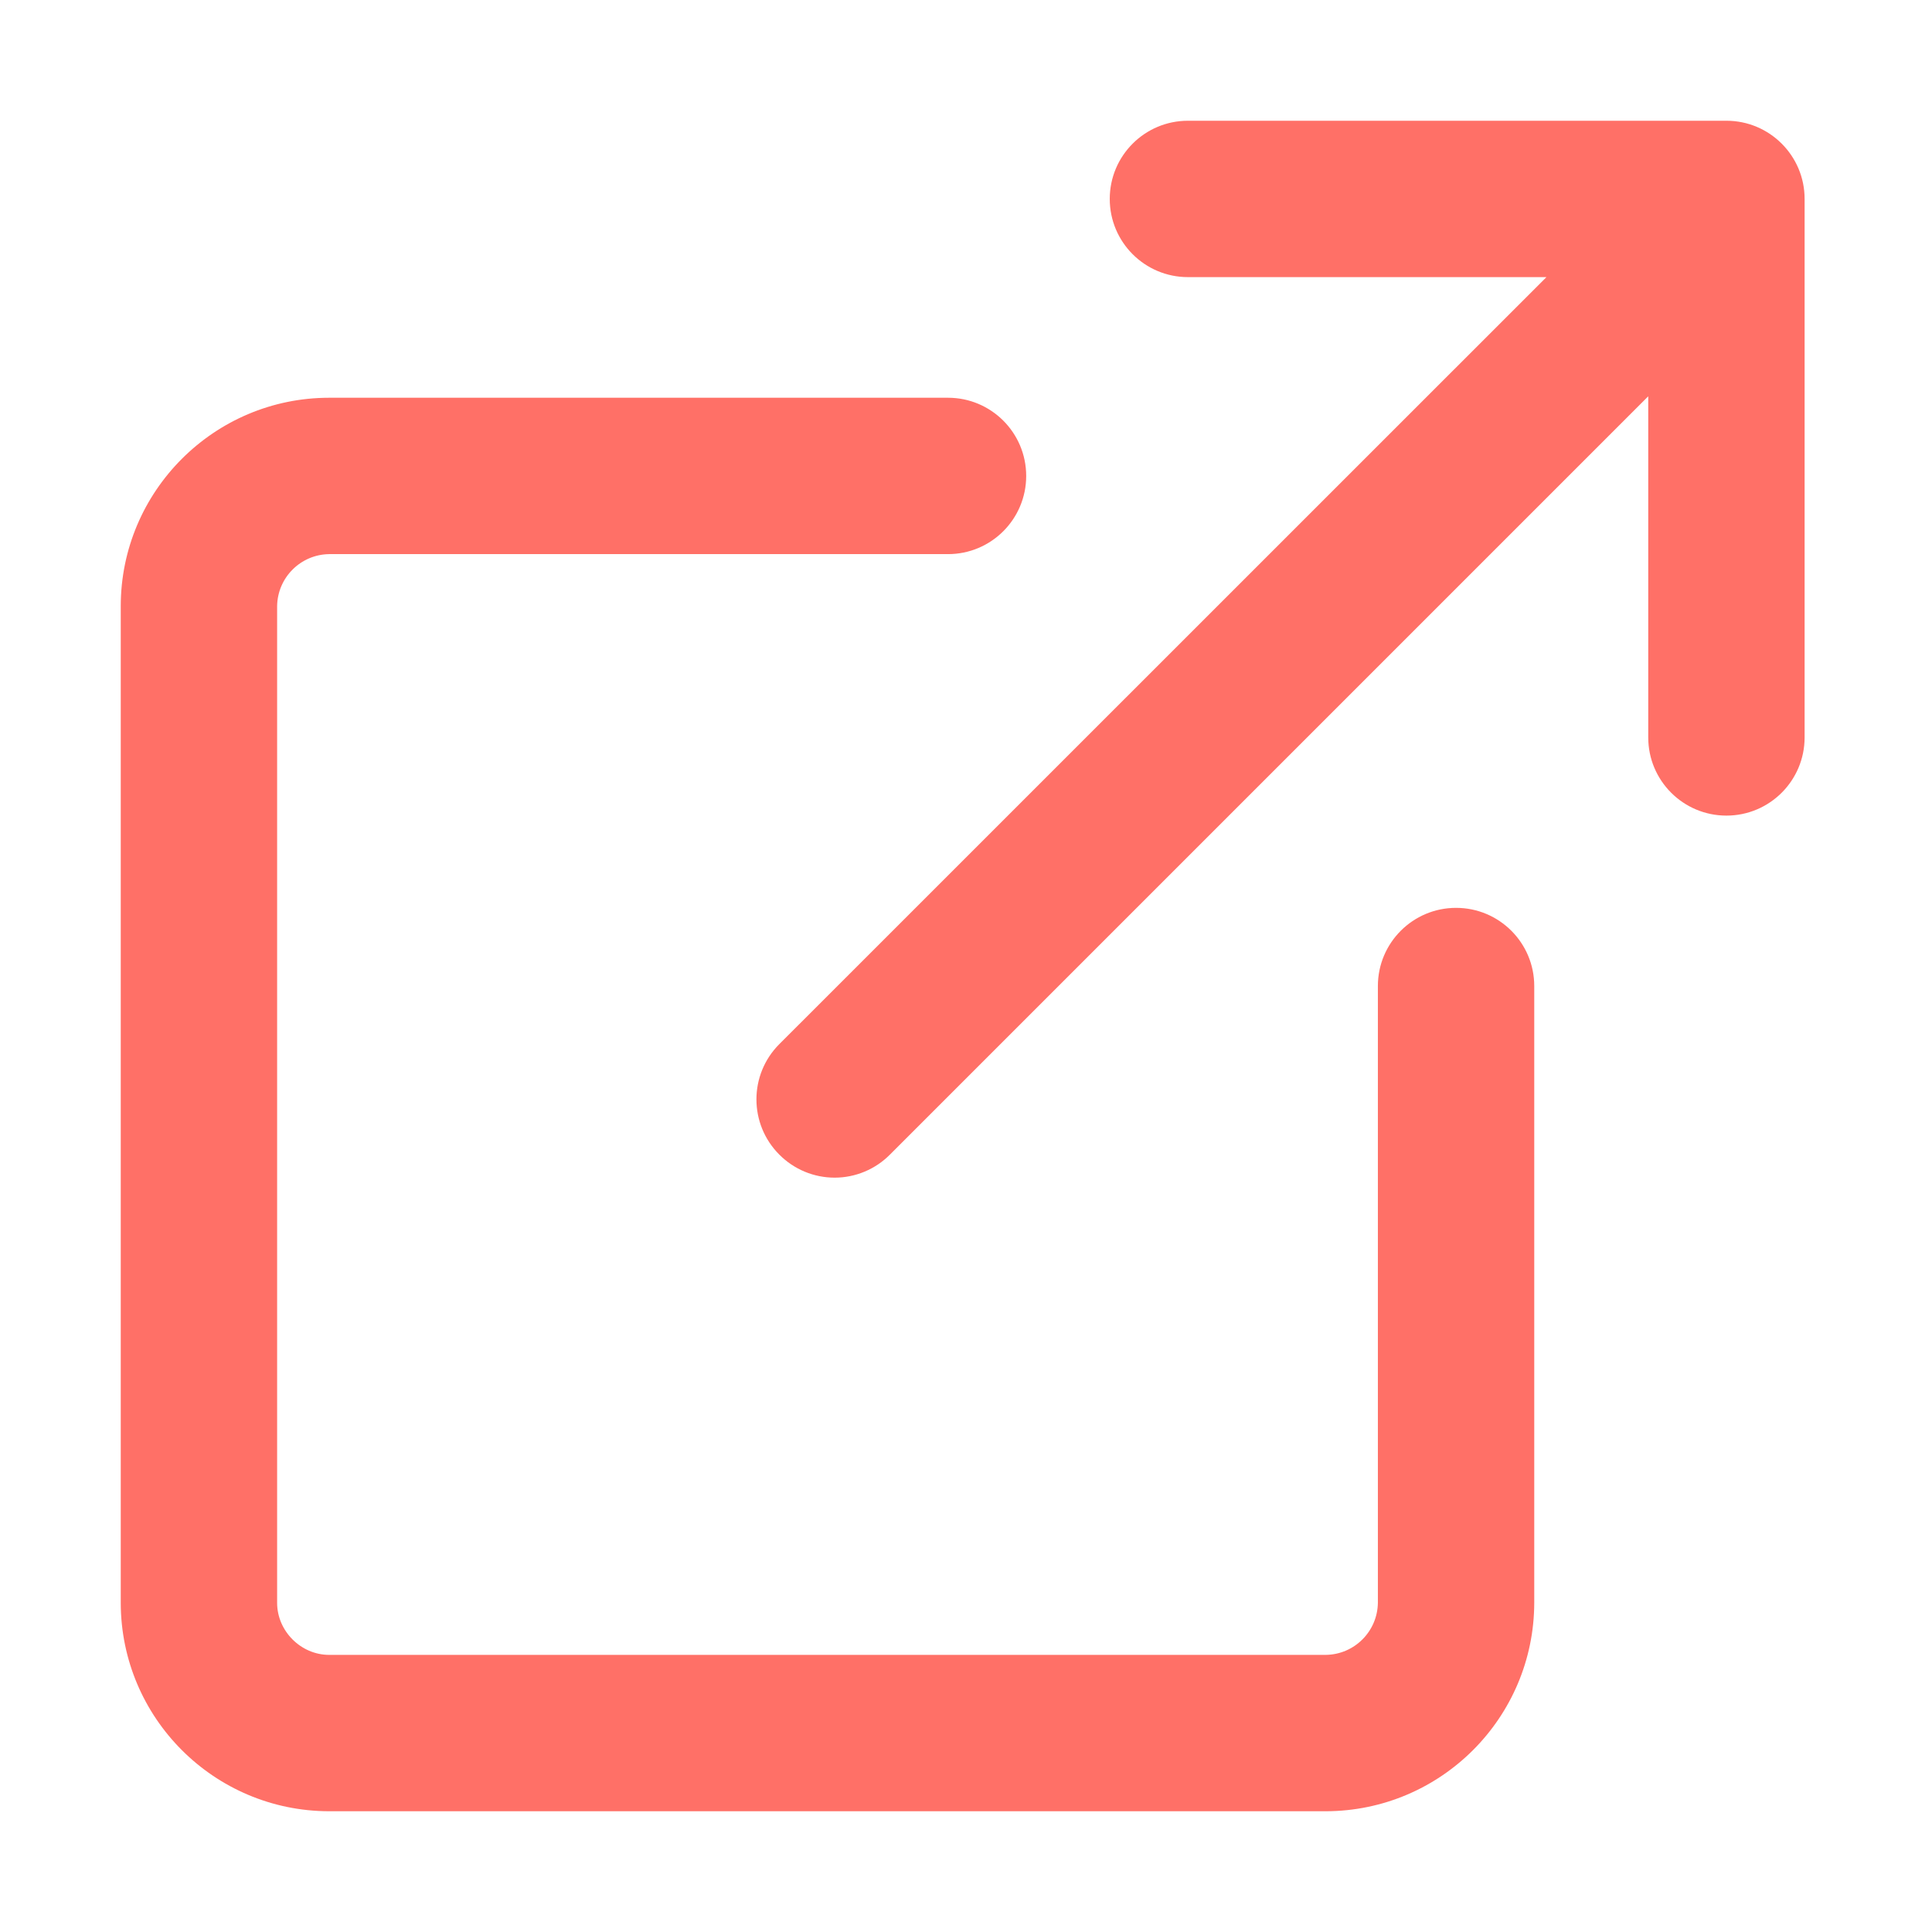
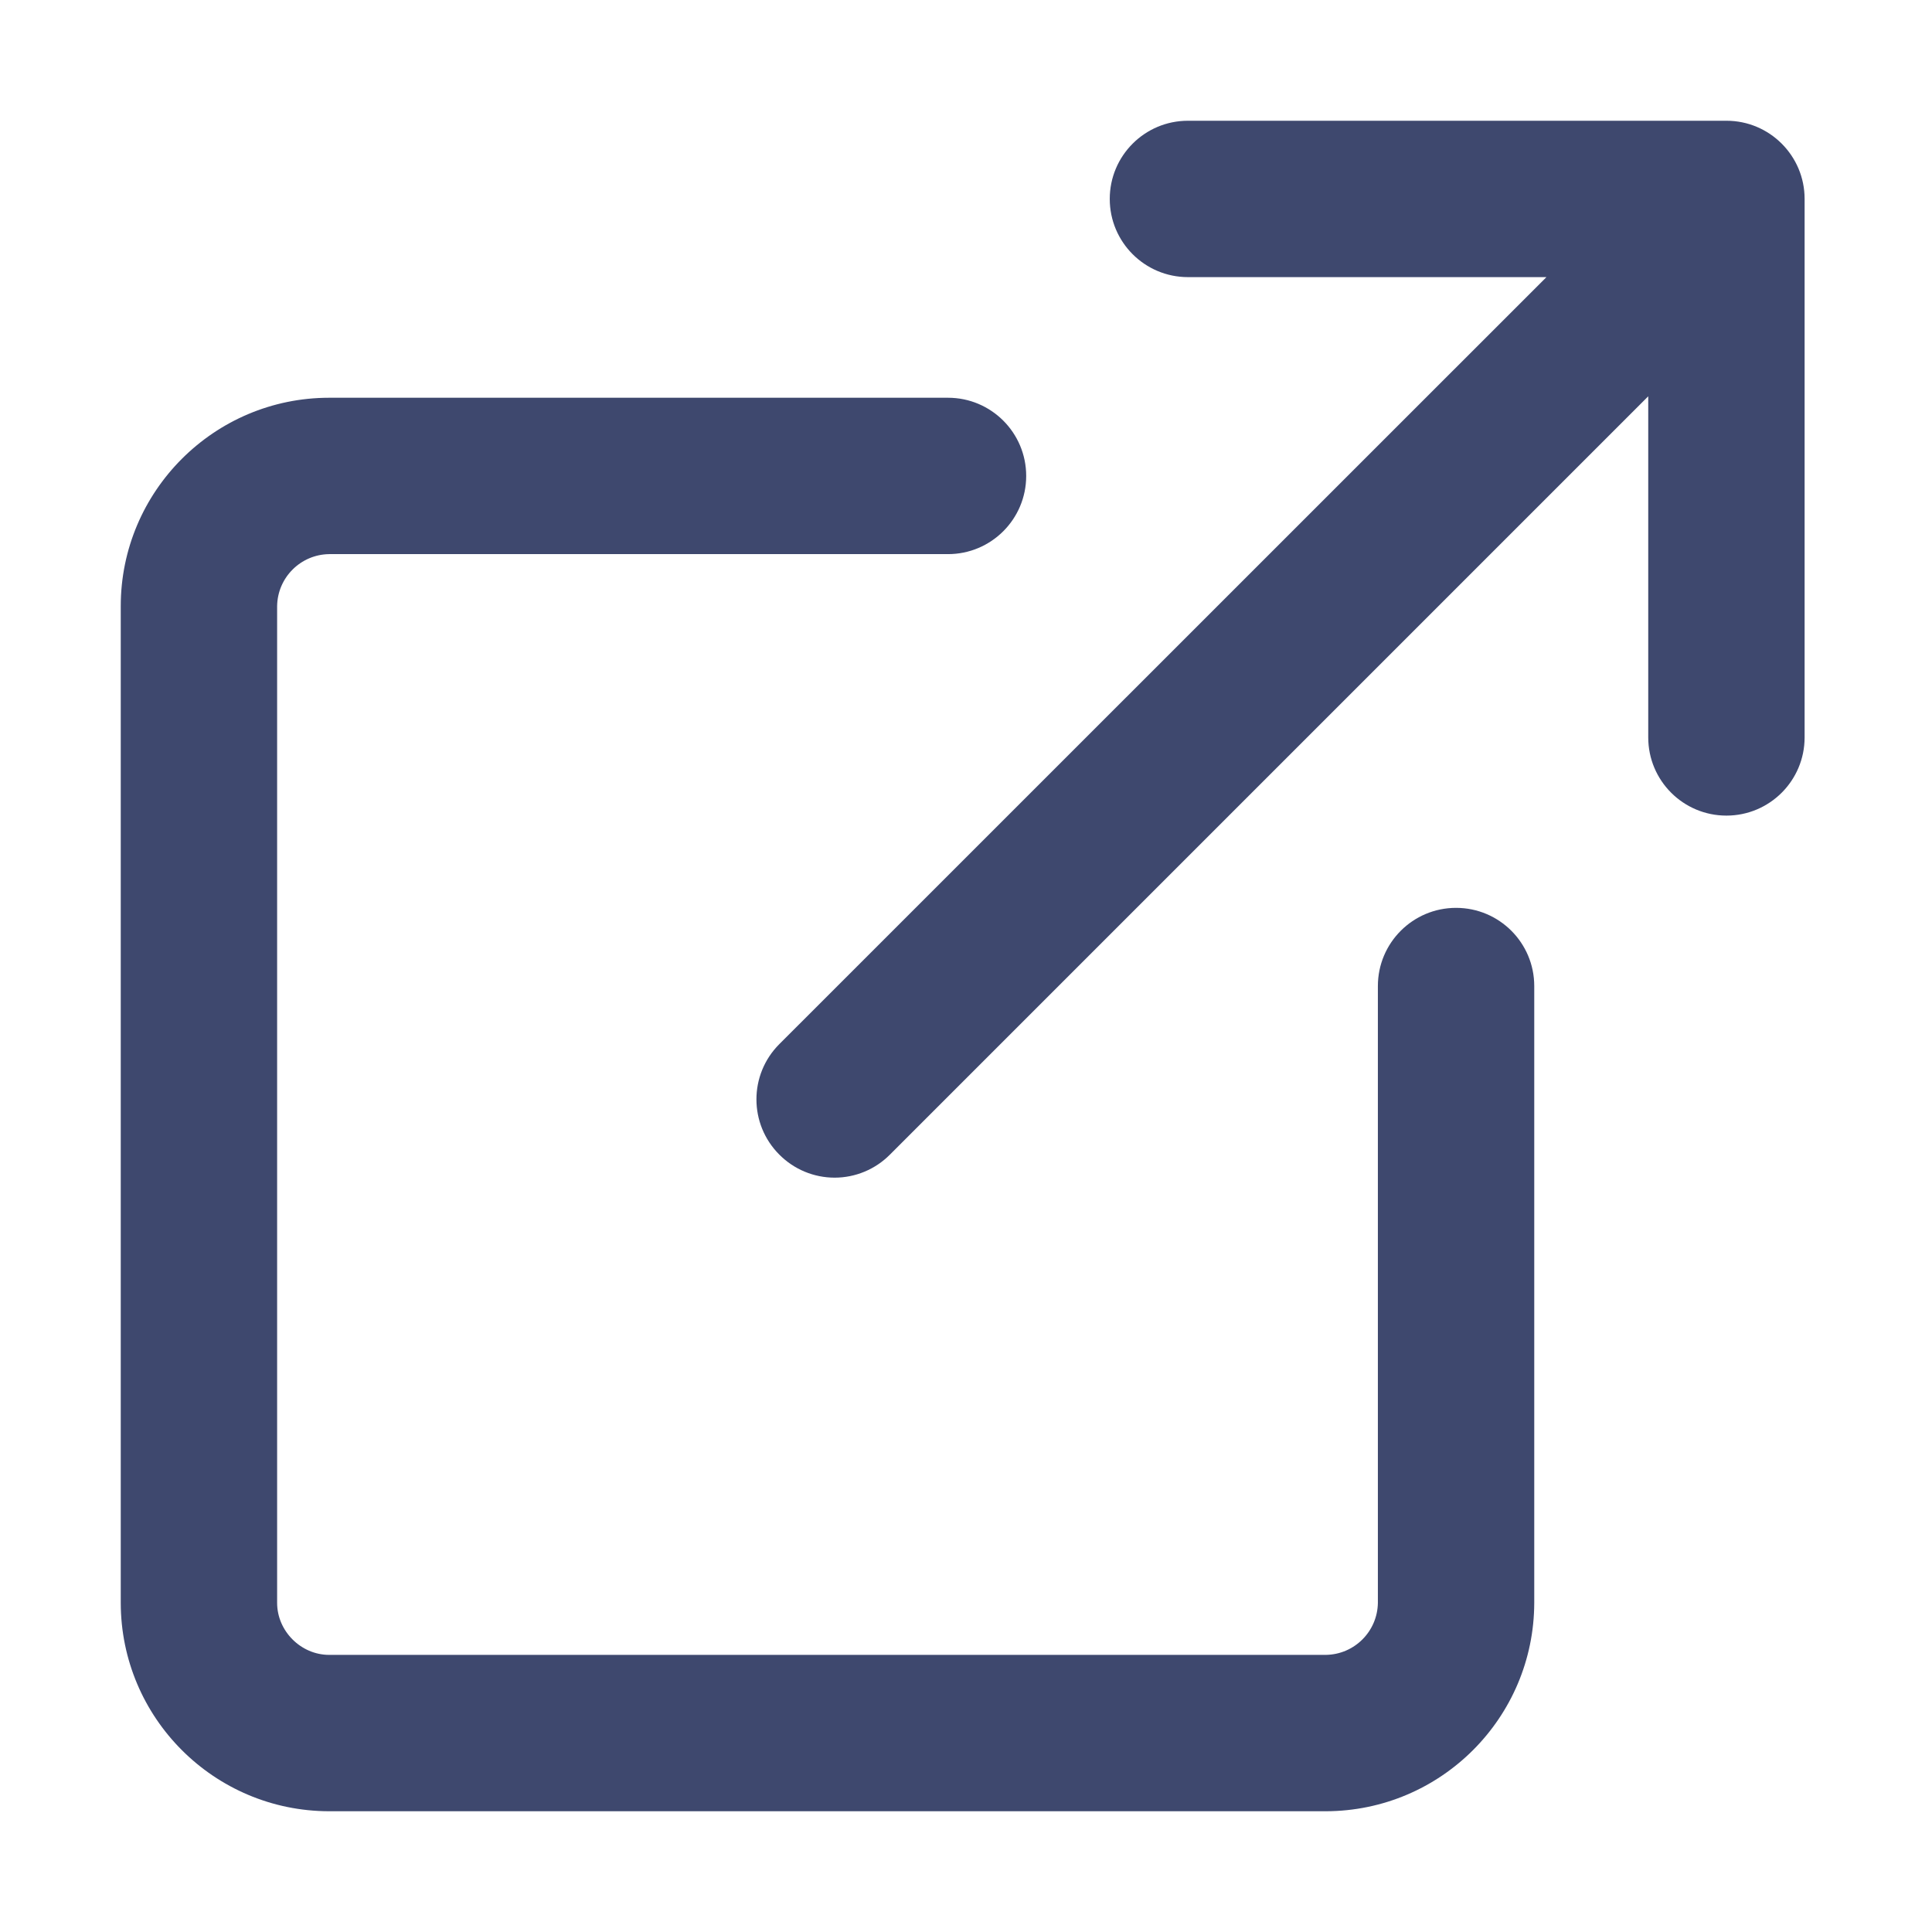
- <svg xmlns="http://www.w3.org/2000/svg" width="16" height="16" fill="none">
-   <path fill-rule="evenodd" clip-rule="evenodd" d="M9.838 1h4.46c.357 0 .647.29.647.647v4.46a.647.647 0 11-1.295 0V3.282l-6.28 6.28a.645.645 0 01-.916 0 .647.647 0 010-.915l6.353-6.352H9.838a.647.647 0 110-1.295zm1.573 7.166a.647.647 0 111.295 0v5.107A1.73 1.73 0 0110.98 15H2.726A1.728 1.728 0 011 13.274V5.02c0-.952.774-1.726 1.726-1.726h5.125a.647.647 0 110 1.295H2.726a.437.437 0 00-.431.431v8.254c0 .234.197.431.431.431h8.254a.437.437 0 00.431-.431V8.166z" fill="#ff7067" />
+ <svg xmlns="http://www.w3.org/2000/svg" fill="none" width="16" height="16">
+   <path fill-rule="evenodd" clip-rule="evenodd" d="M9.838 1h4.46c.357 0 .647.29.647.647v4.46a.647.647 0 11-1.295 0V3.282l-6.28 6.28a.645.645 0 01-.916 0 .647.647 0 010-.915l6.353-6.352H9.838a.647.647 0 110-1.295zm1.573 7.166a.647.647 0 111.295 0v5.107A1.73 1.73 0 0110.98 15H2.726A1.728 1.728 0 011 13.274V5.02c0-.952.774-1.726 1.726-1.726h5.125a.647.647 0 110 1.295H2.726a.437.437 0 00-.431.431v8.254c0 .234.197.431.431.431h8.254a.437.437 0 00.431-.431V8.166z" fill="#3e486e" />
</svg>
